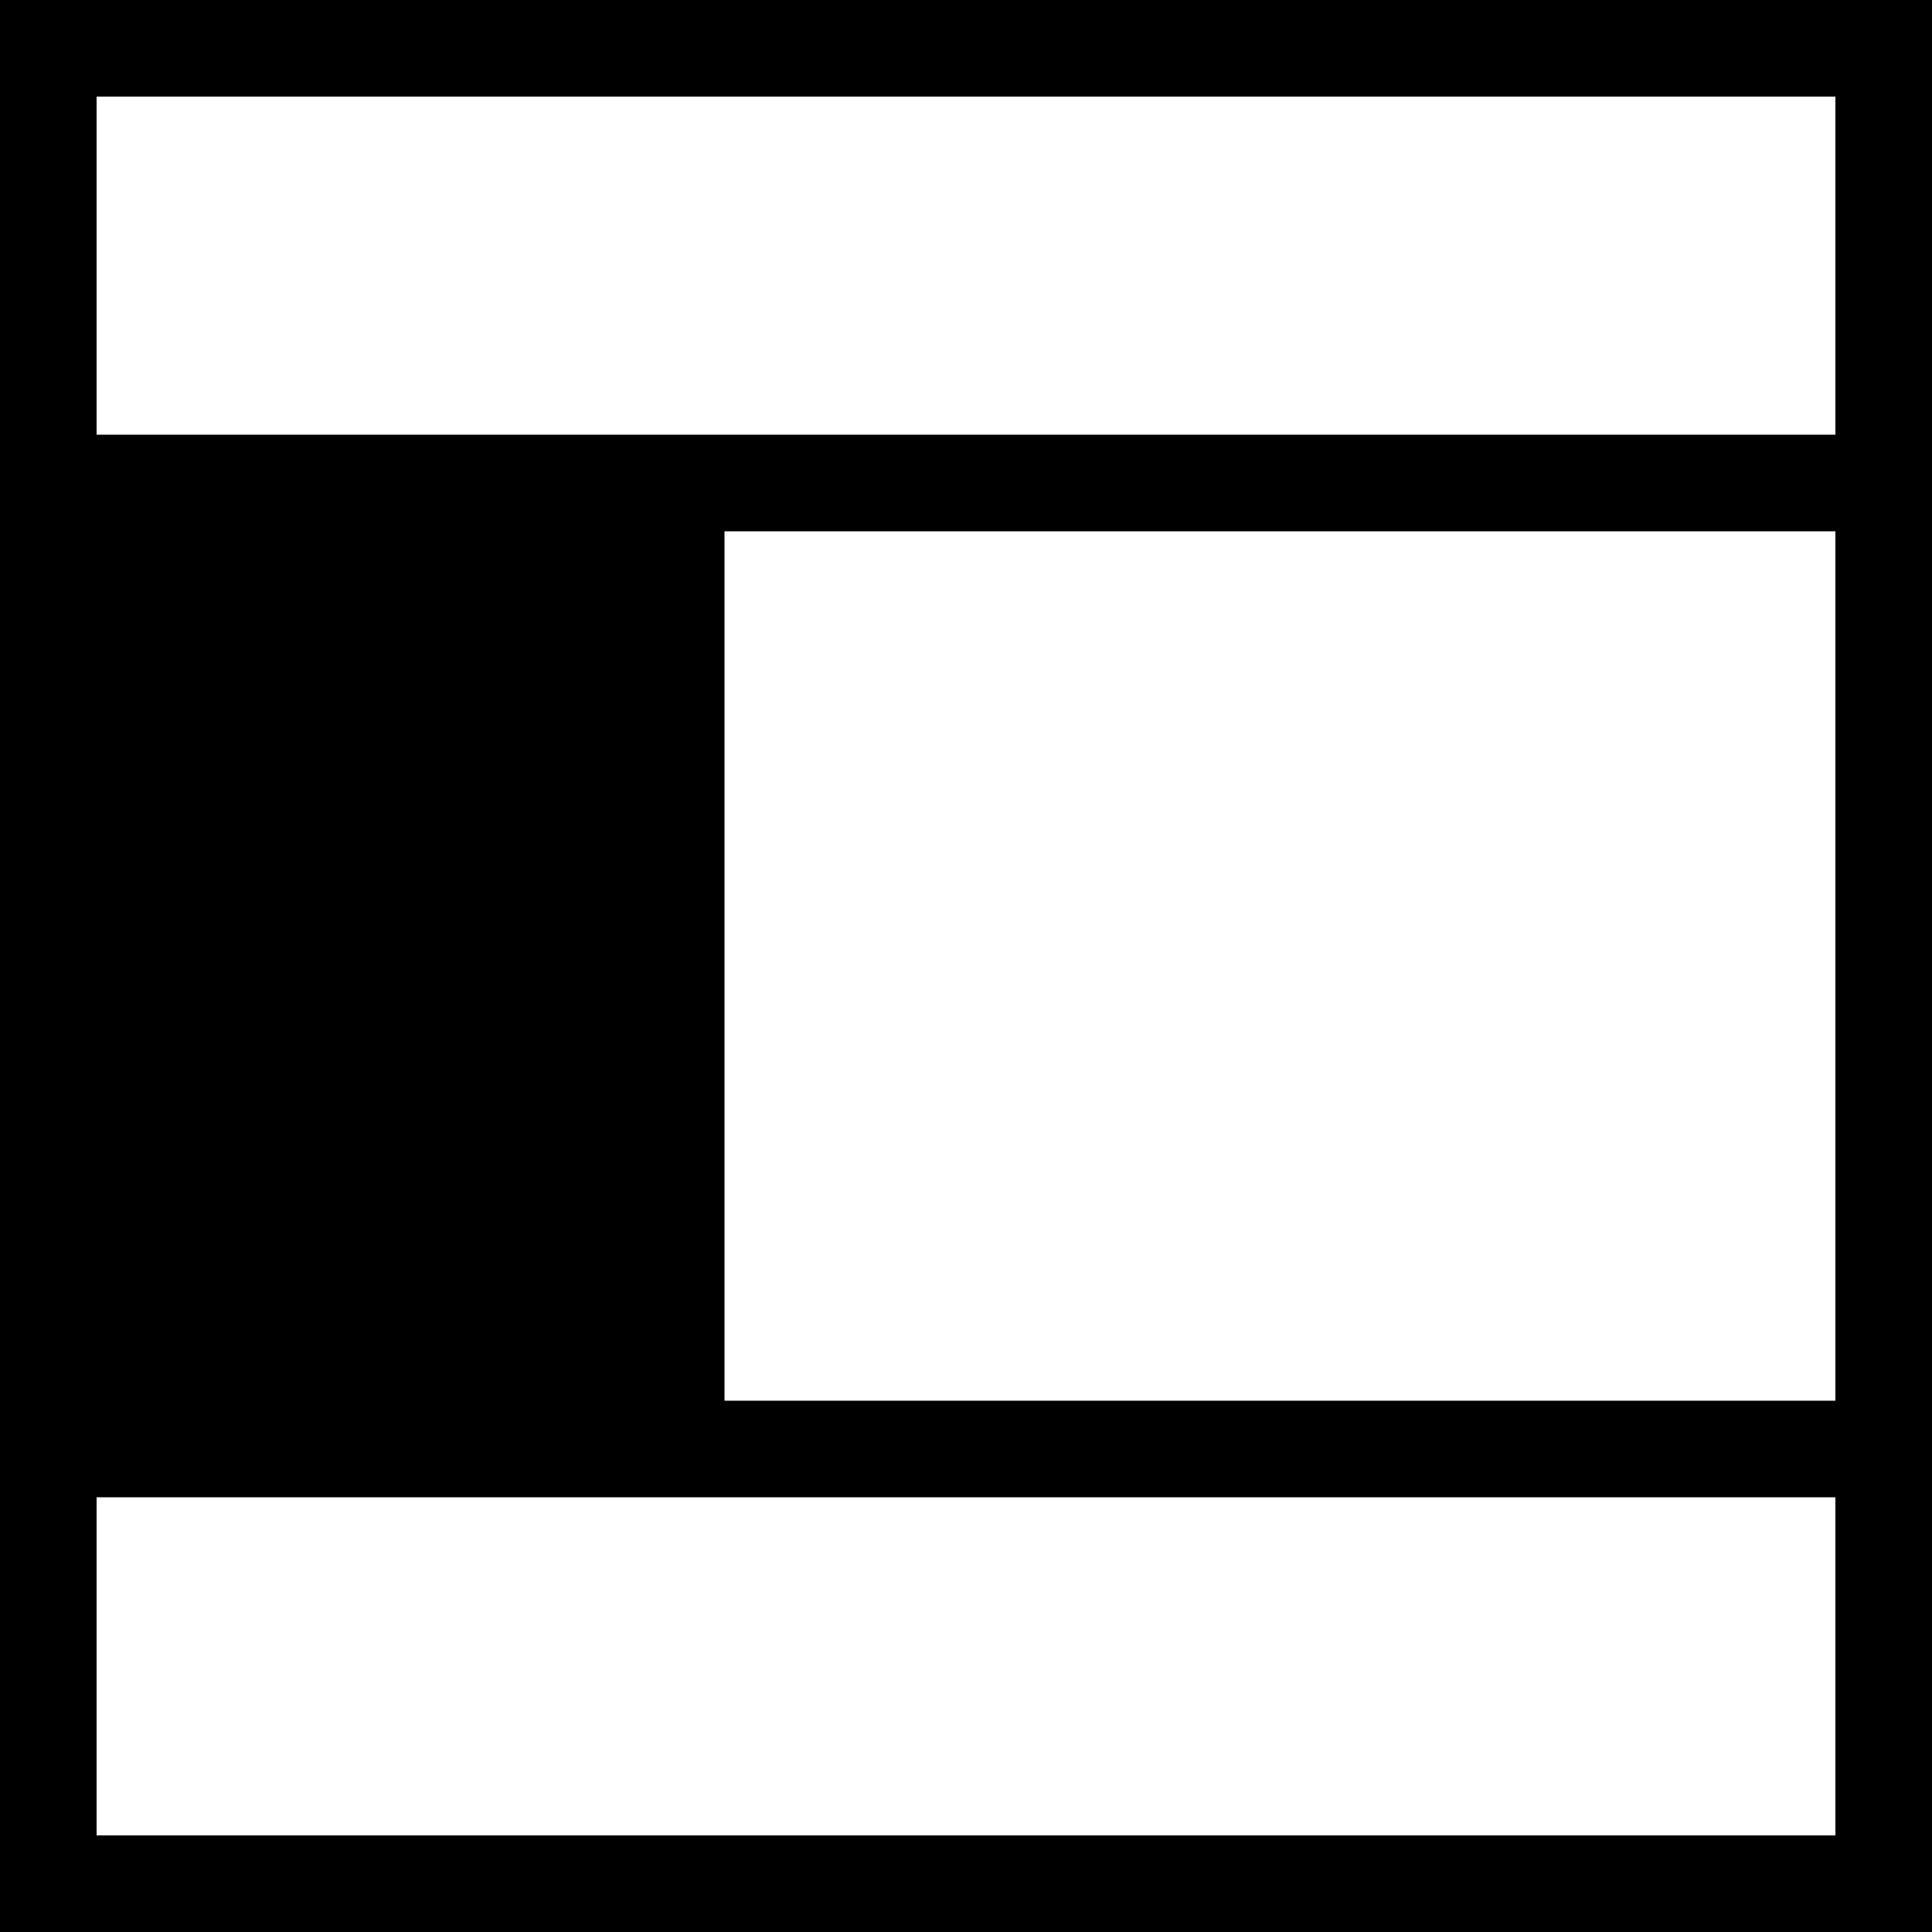
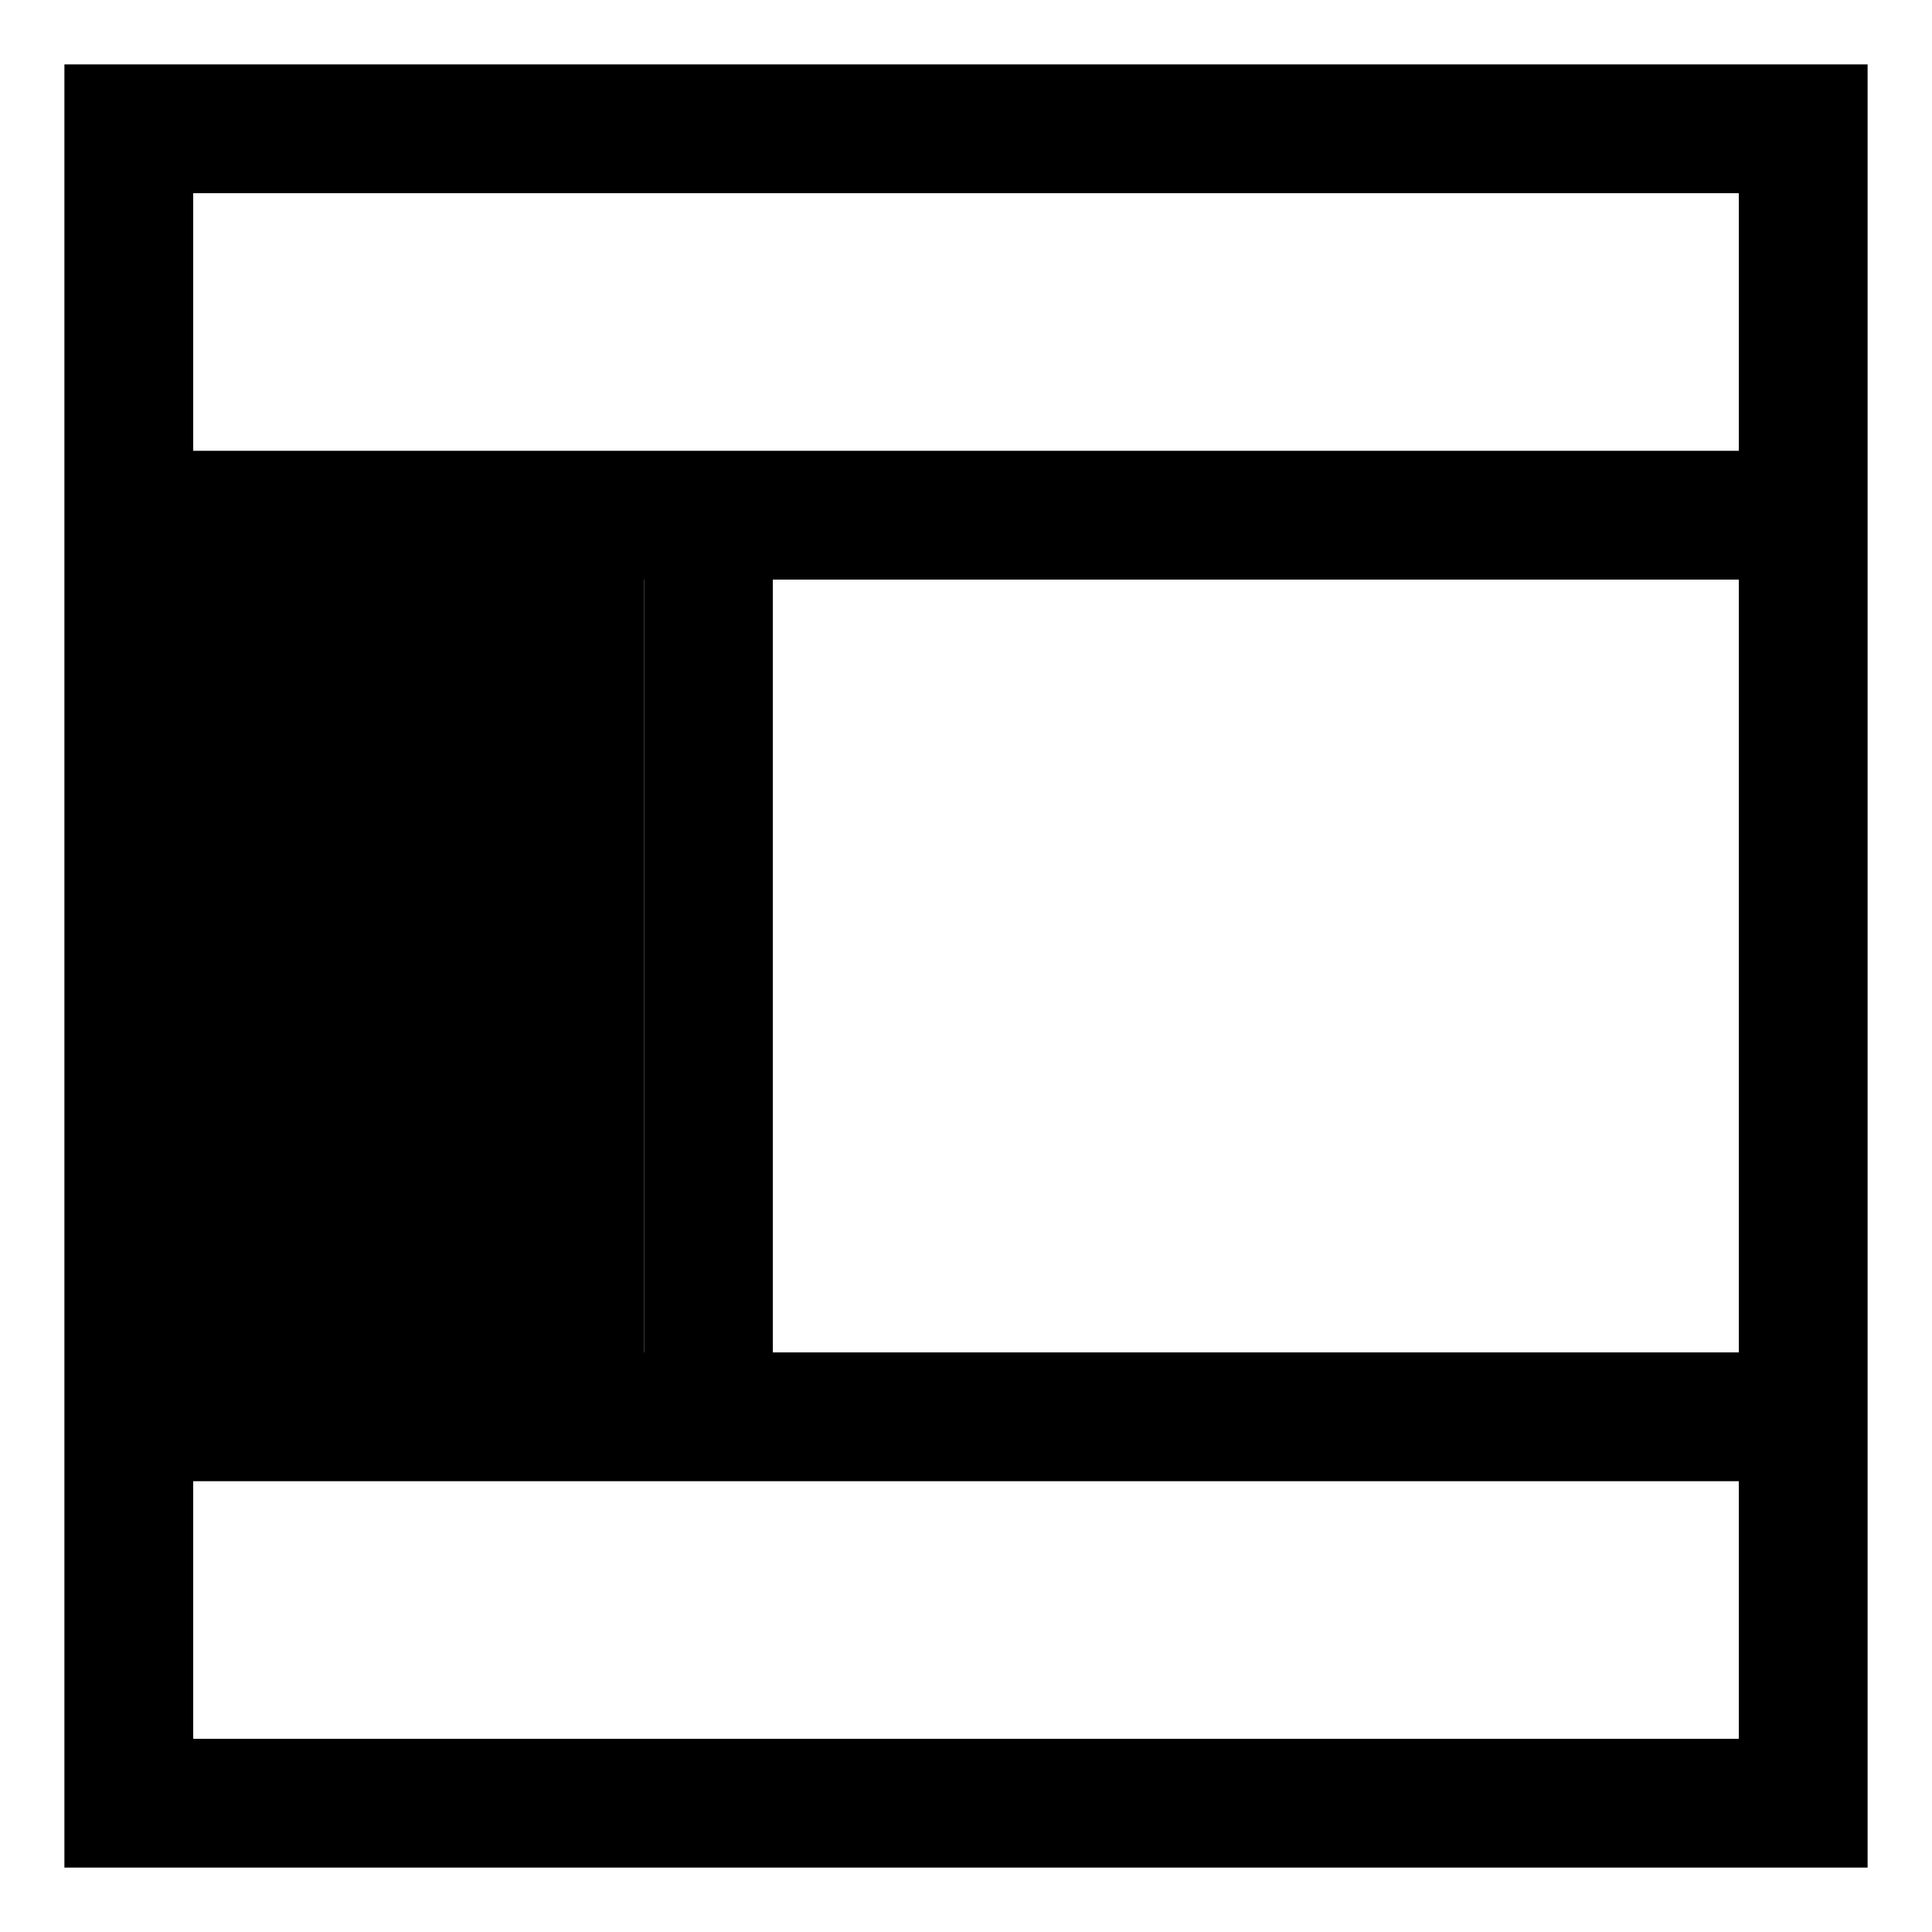
- <svg xmlns="http://www.w3.org/2000/svg" viewBox="0 0 200 200" preserveAspectRatio="xMinYMin meet">
-   <path d="M0,5h200" fill="none" stroke="black" stroke-width="10px" />
-   <path d="M195,0v200" fill="none" stroke="black" stroke-width="10px" />
-   <path d="M200,195h-200" fill="none" stroke="black" stroke-width="10px" />
-   <path d="M5,200v-200" fill="none" stroke="black" stroke-width="10px" />
-   <path d="M0,50h200" fill="none" stroke="black" stroke-width="10px" />
-   <path d="M0,150h200" fill="none" stroke="black" stroke-width="10px" />
-   <path d="M70,50v100" fill="none" stroke="black" stroke-width="10px" />
-   <rect x="0" y="50" fill="black" stroke="black" stroke-width="0px" width="70" height="100" />
+ <svg xmlns="http://www.w3.org/2000/svg" viewBox="0 0 150 150" preserveAspectRatio="xMinYMin meet">
+   <path d="M10,10 L140,10 L140,140 L10,140 L10,10 Z M10,40 L140,40 M10,110 L140,110 M55,40 L55,110" stroke-linejoin="miter" stroke-linecap="square" fill="none" style="fill:none;" stroke="black" stroke-width="10px" />
+   <rect x="10" y="40" fill="black" stroke="black" stroke-width="0px" width="40" height="70" />
</svg>
